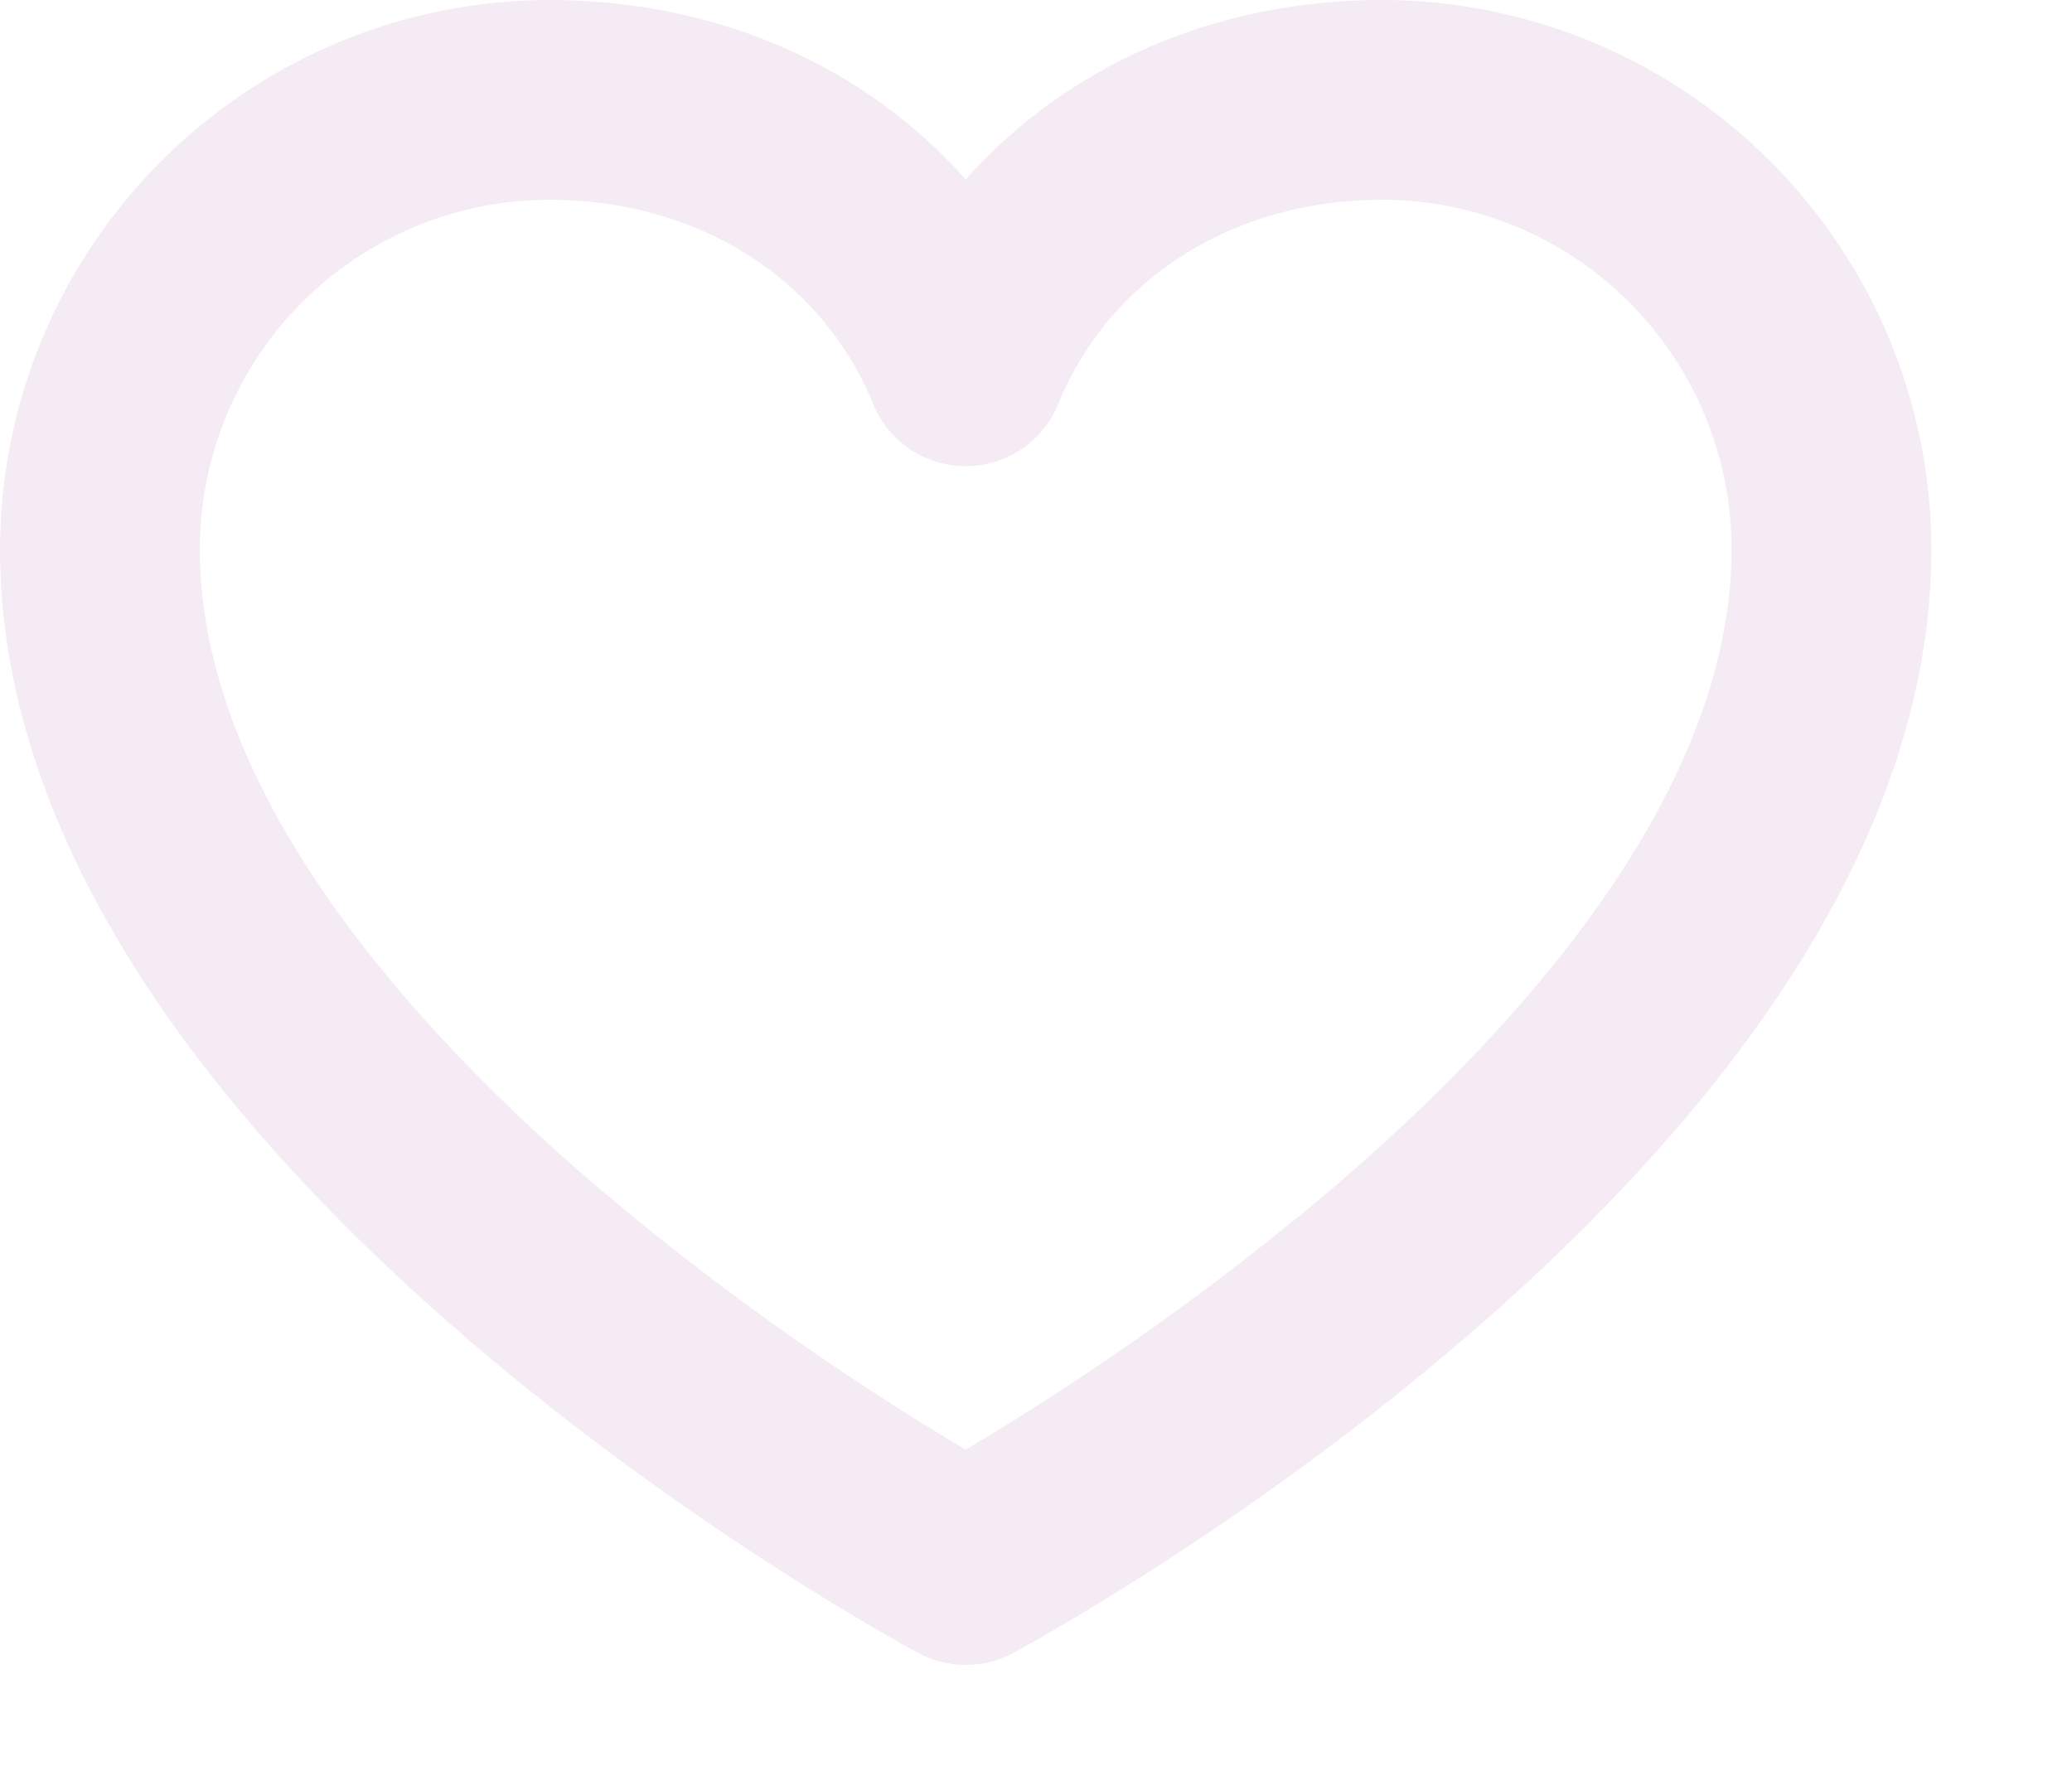
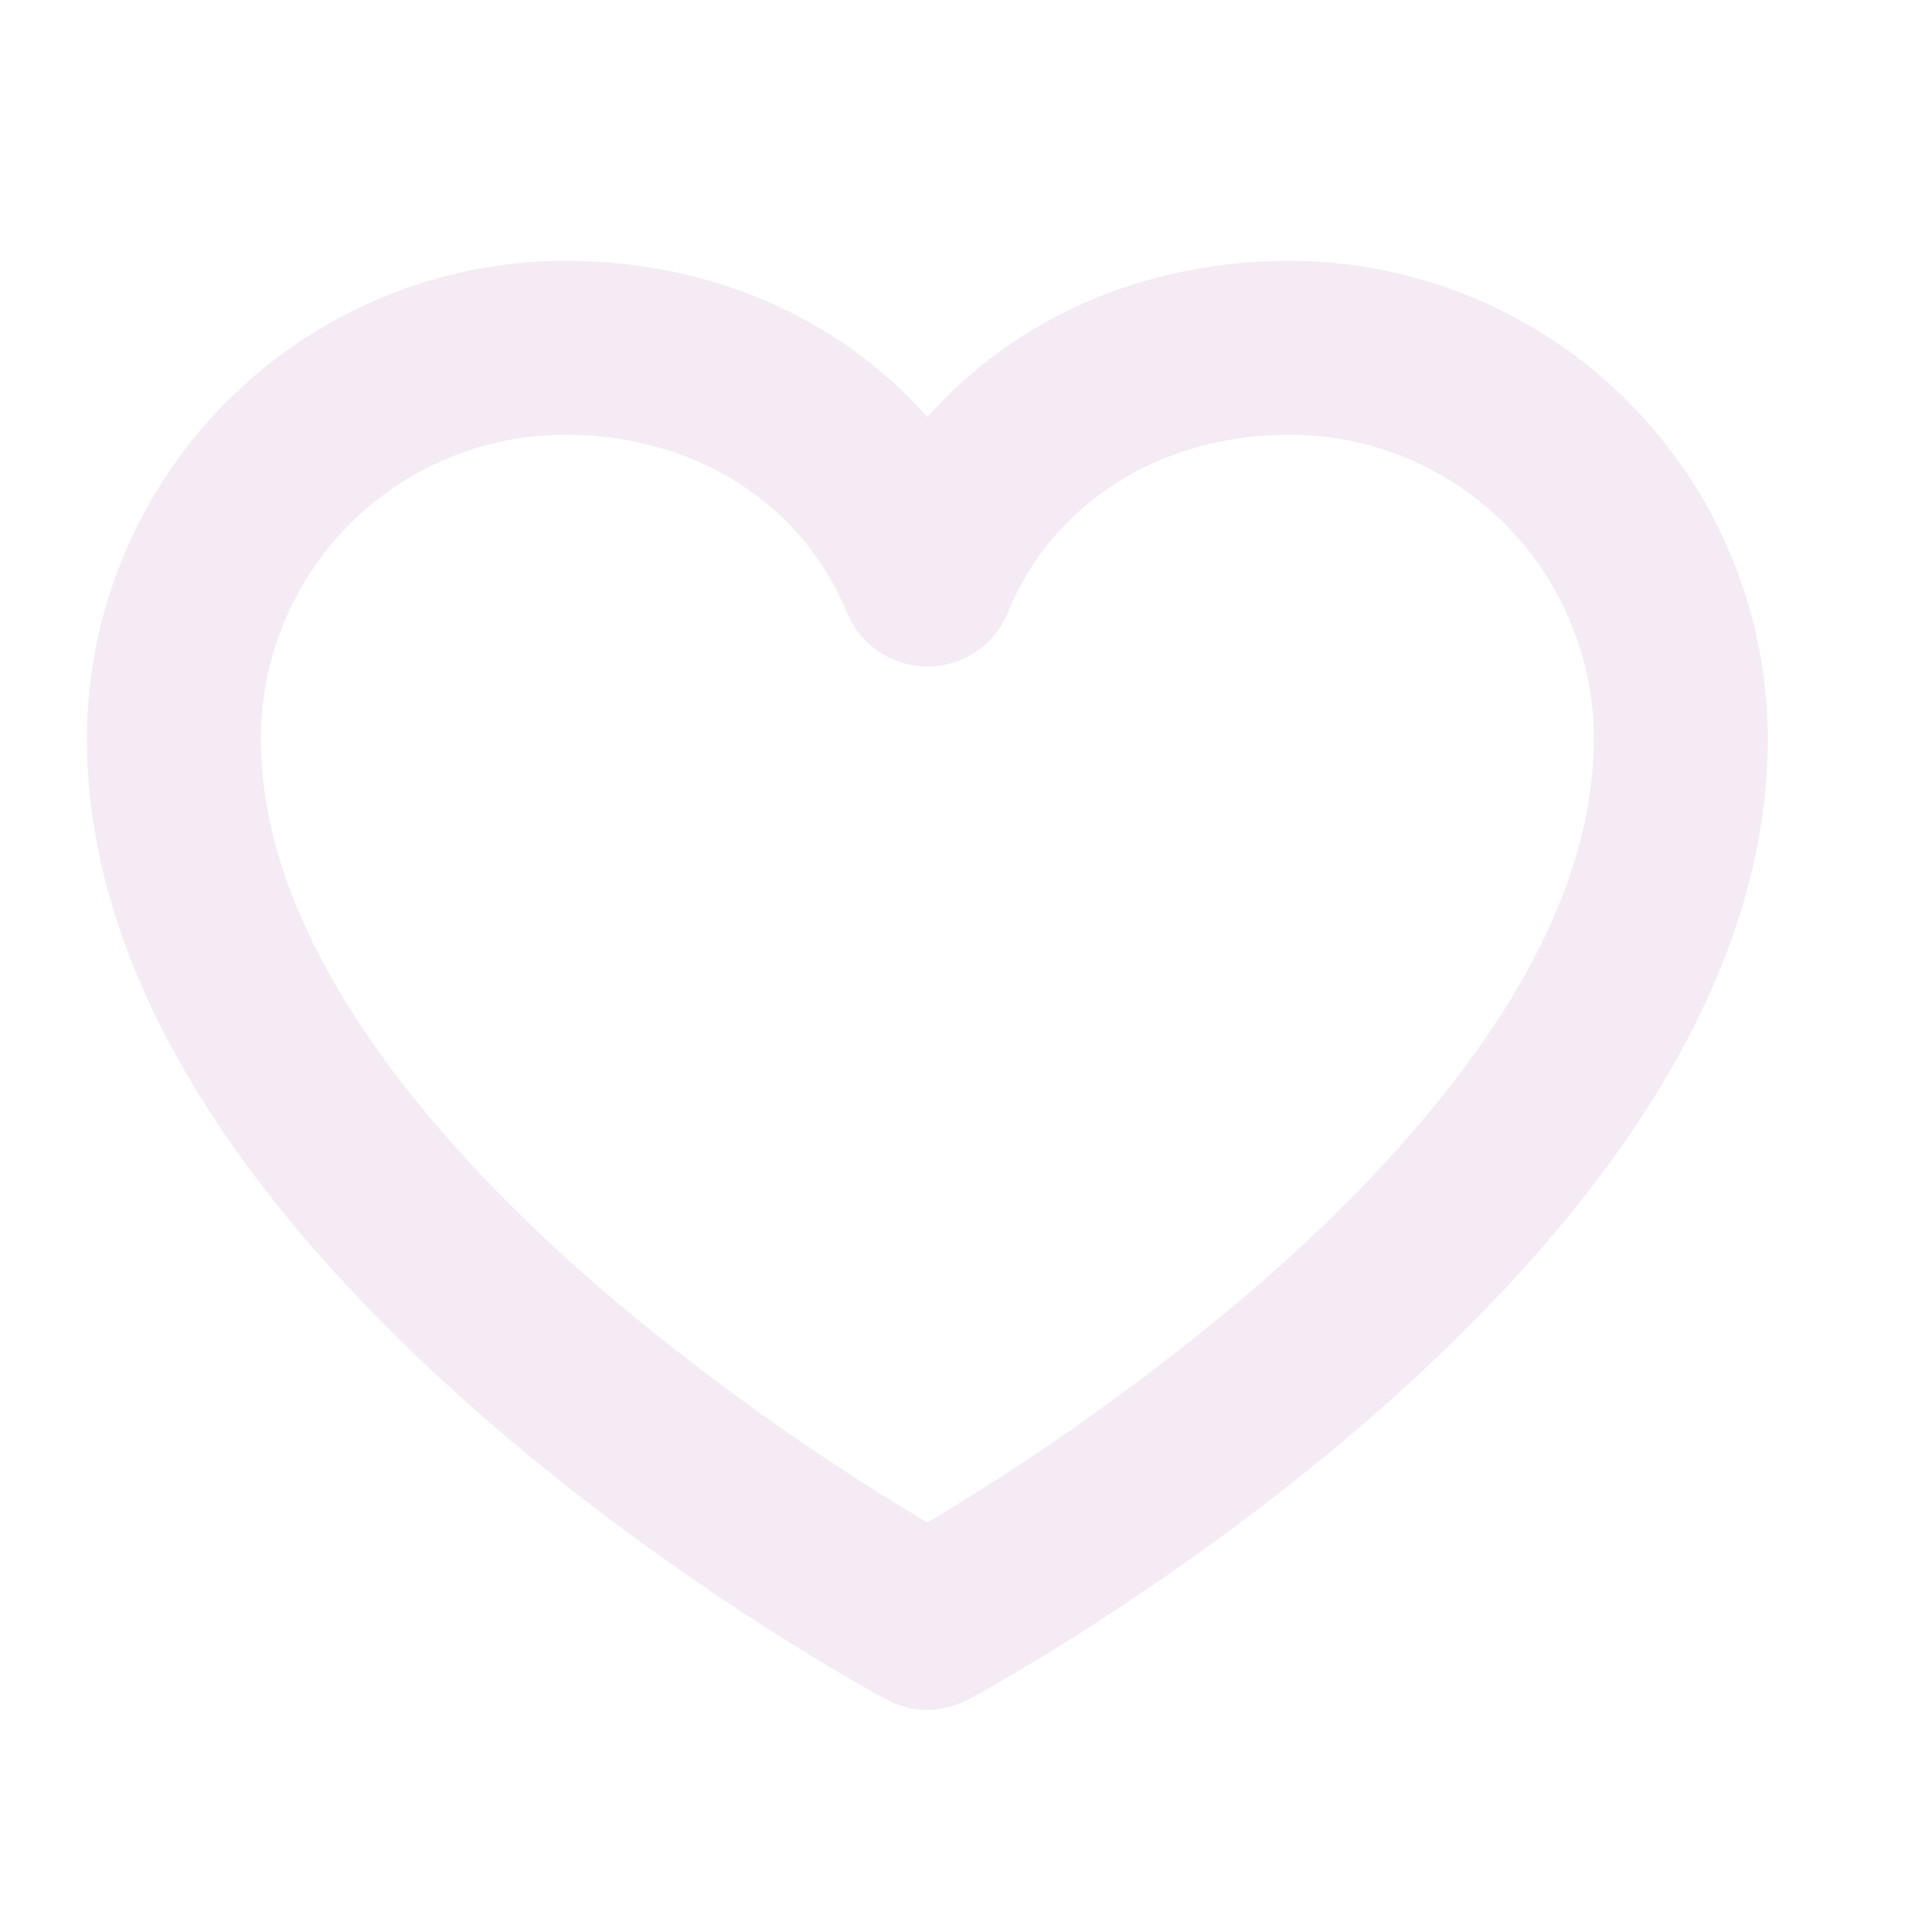
- <svg xmlns="http://www.w3.org/2000/svg" width="14" height="12" viewBox="0 0 14 12" fill="none">
-   <path d="M9.338 0C8.207 0 7.205 0.446 6.525 1.213C5.846 0.446 4.843 0 3.712 0C2.728 0.001 1.785 0.393 1.089 1.089C0.393 1.785 0.001 2.728 0 3.712C0 7.782 5.952 11.033 6.205 11.17C6.303 11.223 6.413 11.25 6.525 11.25C6.637 11.25 6.747 11.223 6.845 11.17C7.098 11.033 13.05 7.782 13.05 3.712C13.049 2.728 12.657 1.785 11.961 1.089C11.265 0.393 10.322 0.001 9.338 0ZM9.029 8.008C8.245 8.673 7.408 9.271 6.525 9.796C5.642 9.271 4.805 8.673 4.021 8.008C2.802 6.962 1.35 5.367 1.35 3.712C1.35 3.086 1.599 2.485 2.042 2.042C2.485 1.599 3.086 1.35 3.712 1.35C4.714 1.35 5.552 1.879 5.9 2.73C5.951 2.855 6.037 2.961 6.149 3.036C6.26 3.11 6.391 3.15 6.525 3.15C6.659 3.15 6.79 3.11 6.901 3.036C7.013 2.961 7.099 2.855 7.15 2.73C7.498 1.879 8.336 1.35 9.338 1.35C9.964 1.35 10.565 1.599 11.008 2.042C11.451 2.485 11.7 3.086 11.7 3.712C11.7 5.367 10.248 6.962 9.029 8.008Z" fill="#F4EBF4" />
+ <svg xmlns="http://www.w3.org/2000/svg" width="15" height="15" viewBox="0 0 15 15" fill="none">
+   <path d="M10.012 2.025C8.882 2.025 7.88 2.471 7.2 3.238C6.521 2.471 5.518 2.025 4.388 2.025C3.403 2.026 2.46 2.418 1.764 3.114C1.068 3.81 0.676 4.753 0.675 5.737C0.675 9.807 6.627 13.058 6.88 13.194C6.978 13.247 7.088 13.275 7.2 13.275C7.312 13.275 7.422 13.247 7.52 13.194C7.773 13.058 13.725 9.807 13.725 5.737C13.724 4.753 13.332 3.81 12.636 3.114C11.94 2.418 10.997 2.026 10.012 2.025ZM9.704 10.033C8.92 10.697 8.083 11.296 7.2 11.821C6.317 11.296 5.48 10.697 4.696 10.033C3.477 8.987 2.025 7.392 2.025 5.737C2.025 5.111 2.274 4.51 2.717 4.067C3.16 3.624 3.761 3.375 4.388 3.375C5.389 3.375 6.227 3.904 6.575 4.755C6.626 4.879 6.712 4.986 6.824 5.06C6.935 5.135 7.066 5.175 7.2 5.175C7.334 5.175 7.465 5.135 7.577 5.06C7.688 4.986 7.774 4.879 7.825 4.755C8.173 3.904 9.011 3.375 10.012 3.375C10.639 3.375 11.24 3.624 11.683 4.067C12.126 4.51 12.375 5.111 12.375 5.737C12.375 7.392 10.923 8.987 9.704 10.033Z" fill="#F4EBF4" />
</svg>
